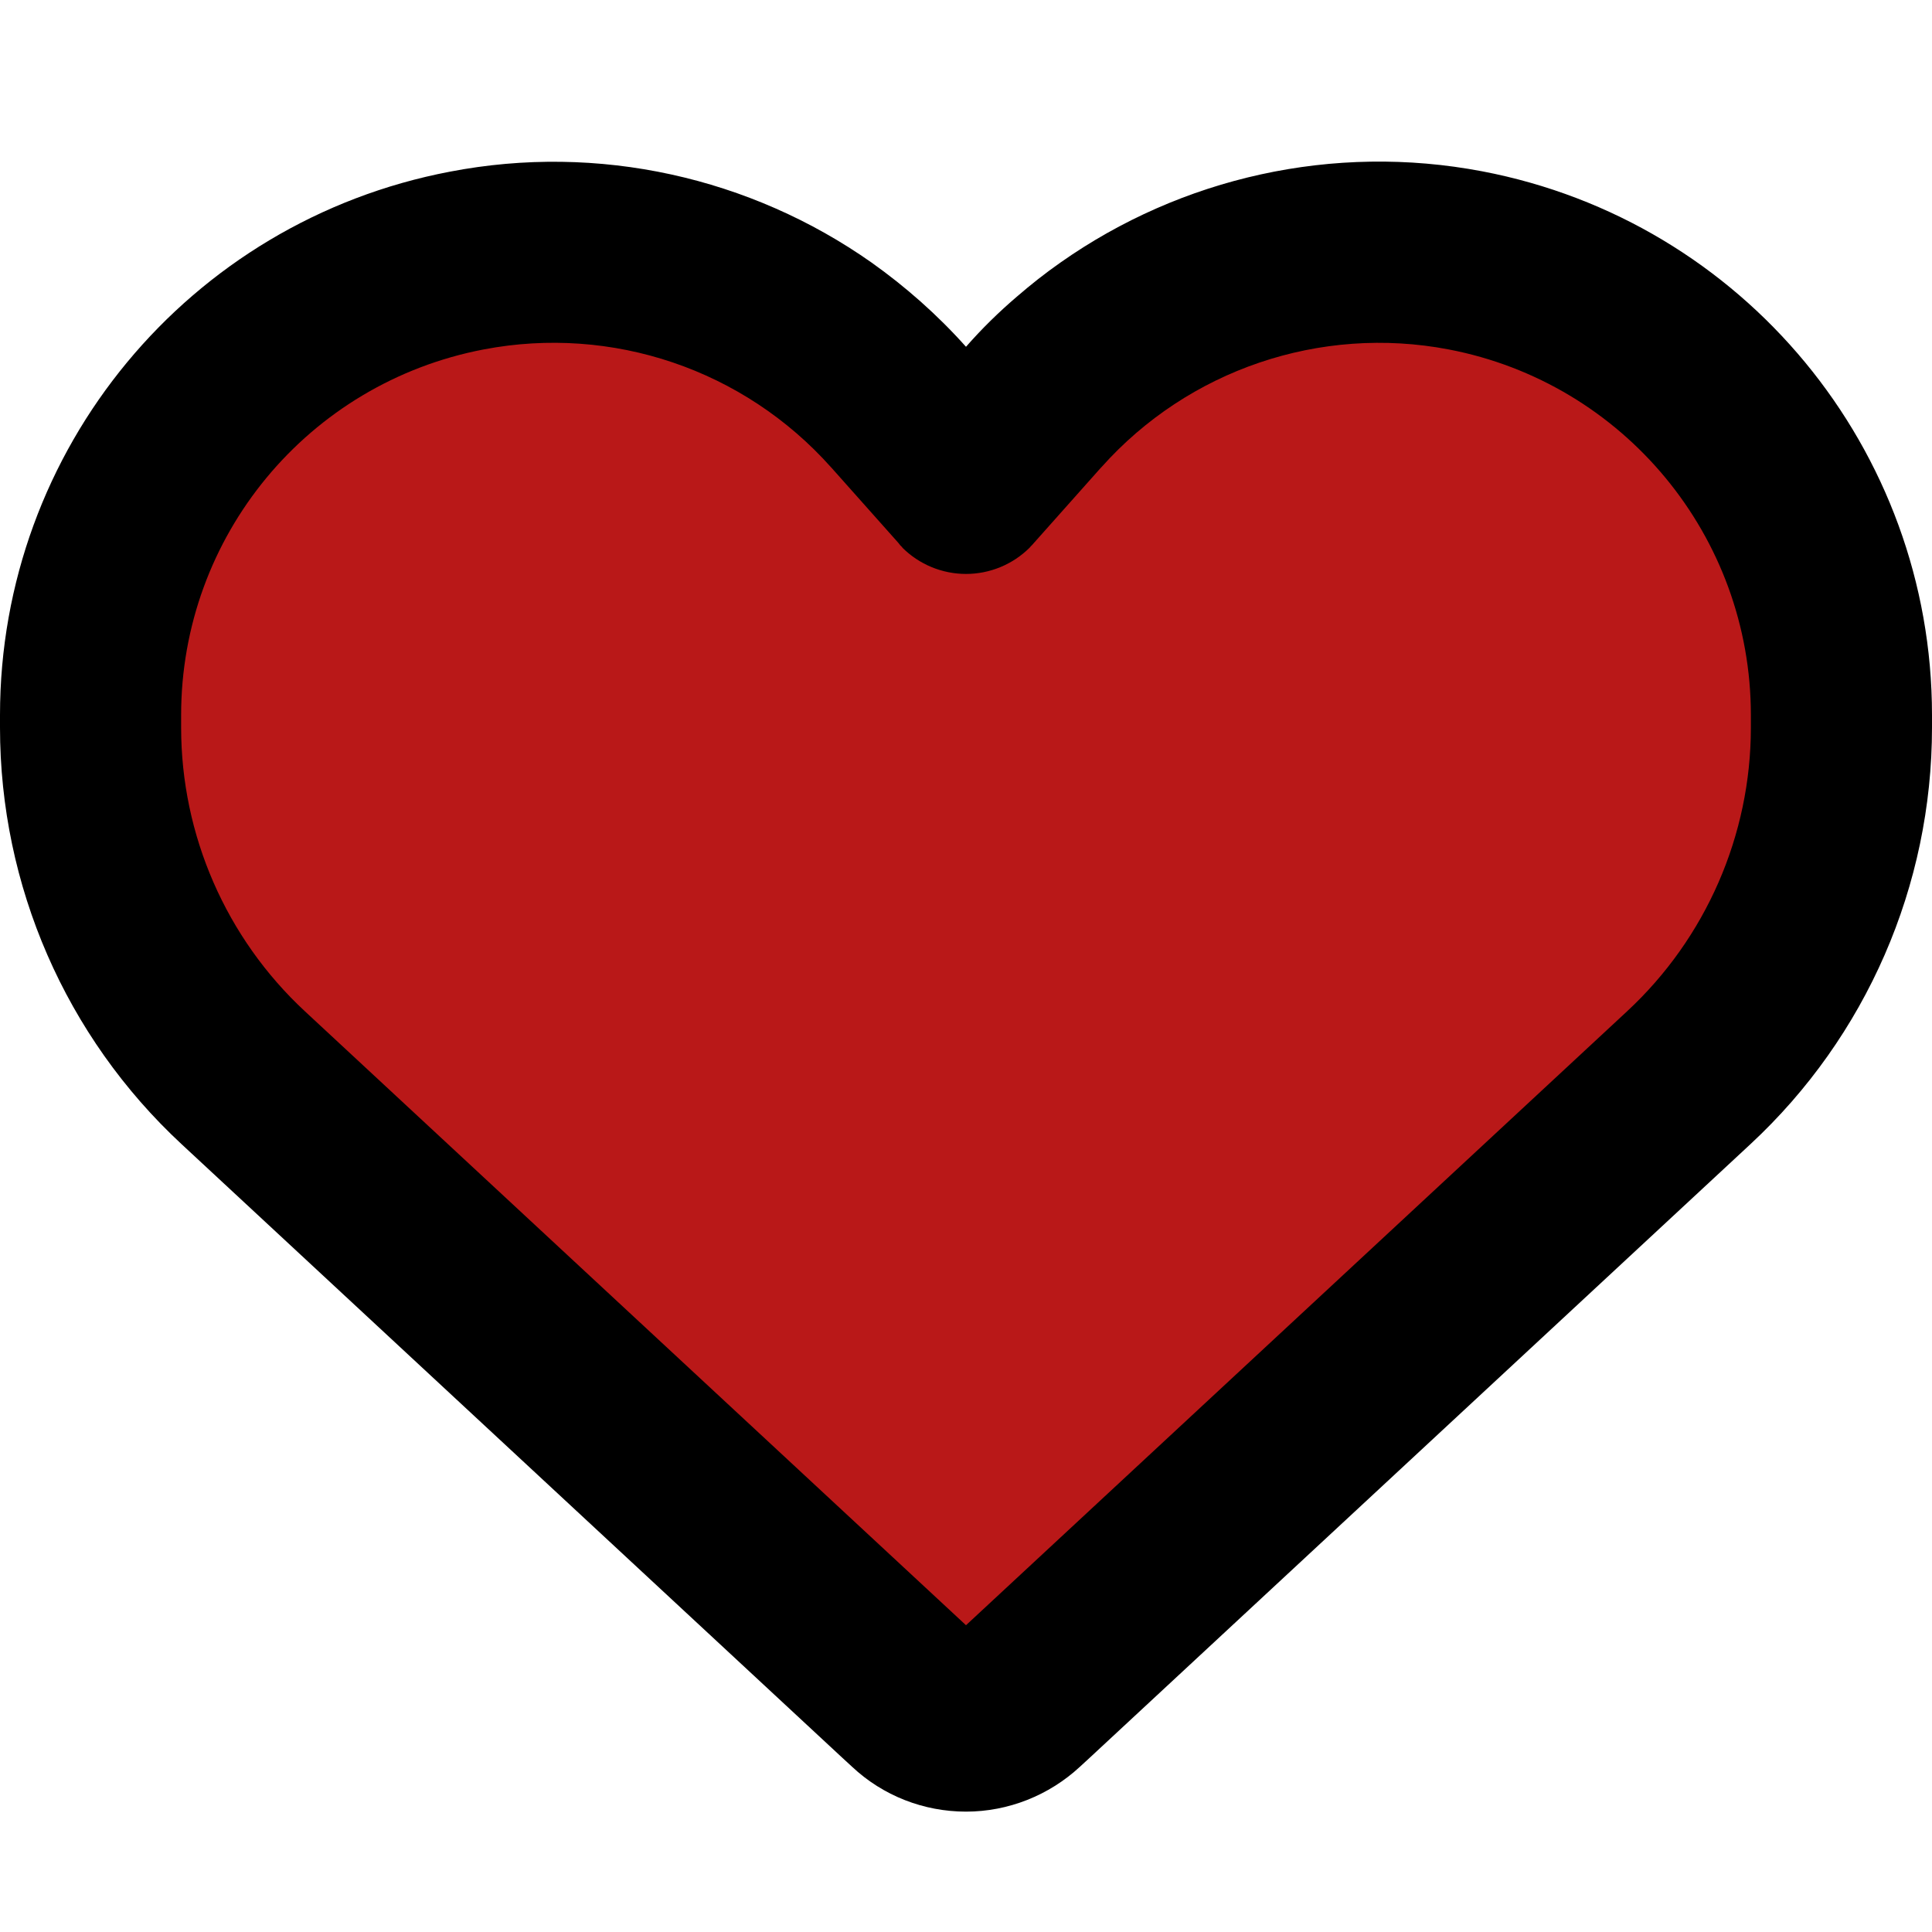
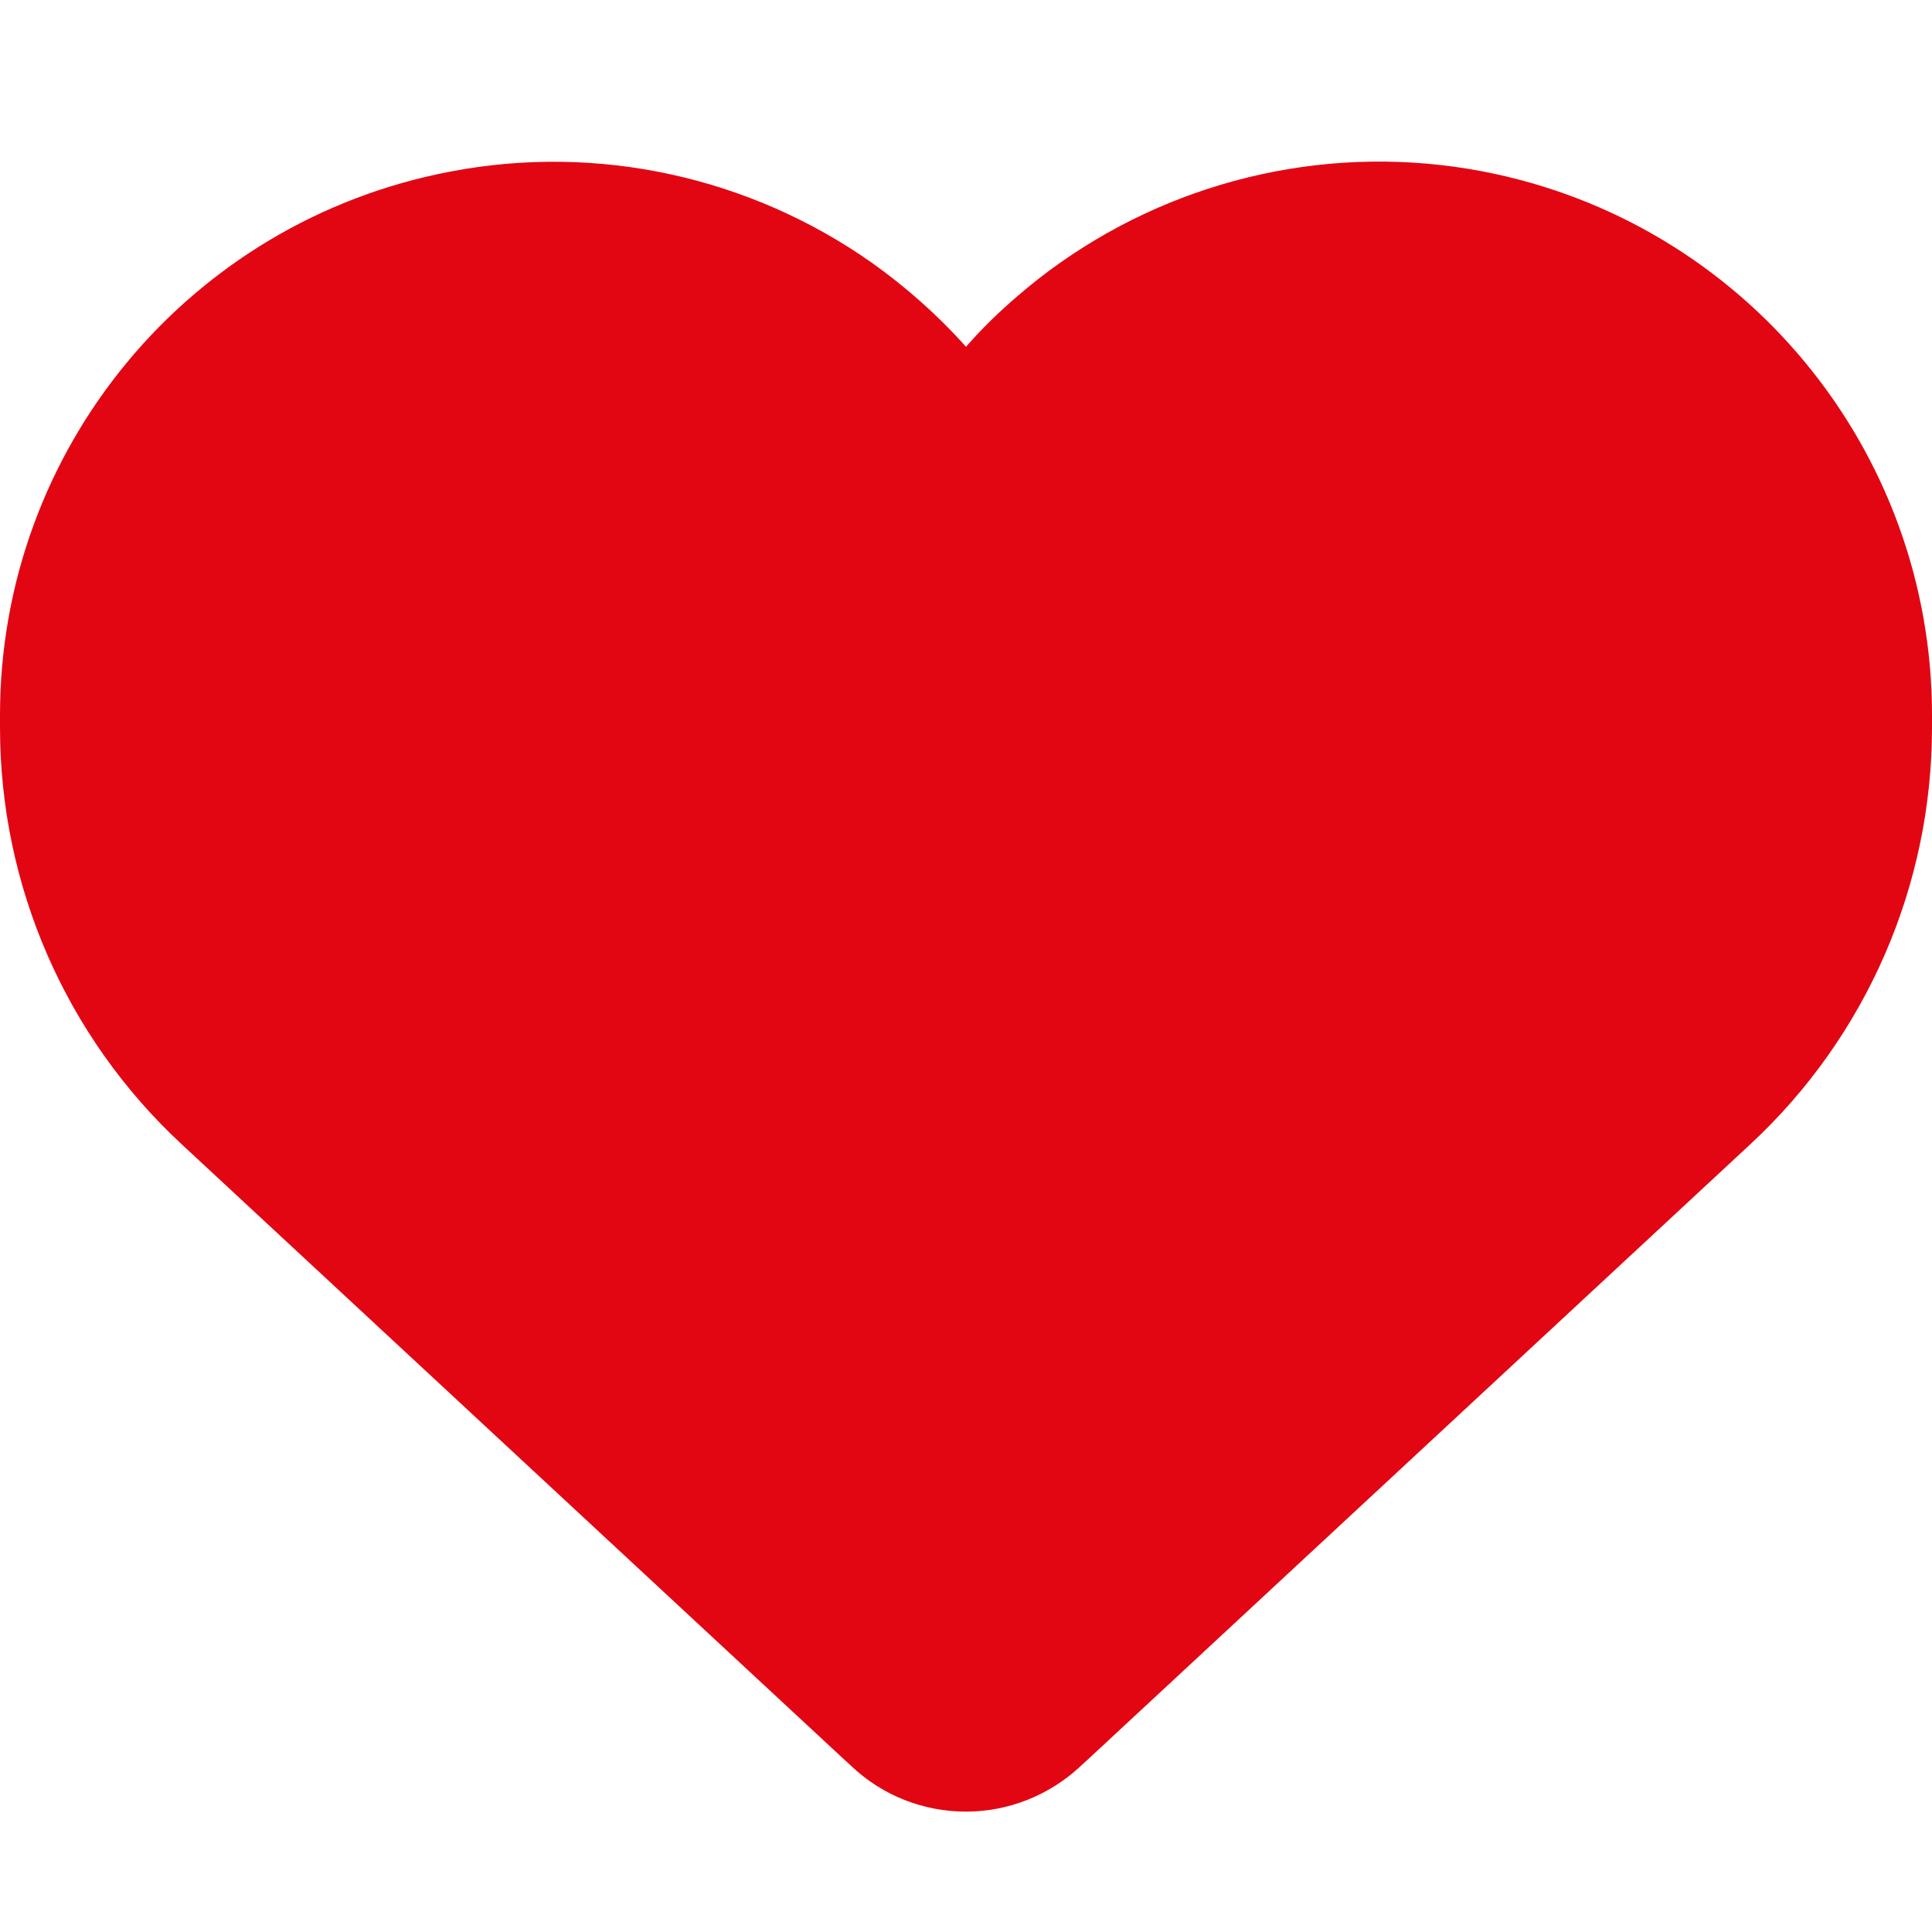
<svg xmlns="http://www.w3.org/2000/svg" version="1.1" id="Capa_1" x="0px" y="0px" viewBox="0 0 512 512" style="enable-background:new 0 0 512 512;" xml:space="preserve">
  <style type="text/css">
- 	.st0{fill:#B91818;}
+ 	.st0{fill:#E20613;}
</style>
  <circle class="st0" cx="155.2" cy="192.8" r="121.8" />
  <circle class="st0" cx="357.8" cy="192.8" r="121.8" />
  <ellipse class="st0" cx="256" cy="308.9" rx="135.3" ry="121.8" />
-   <path d="M225.8,468.2l-2.5-2.3L48.1,303.2C17.4,274.7,0,234.7,0,192.8v-3.3c0-70.4,50-130.8,119.2-144c39.4-7.6,79.7,1.5,111.8,24.1  c9,6.4,17.4,13.8,25,22.3c4.2-4.8,8.7-9.2,13.5-13.3c3.7-3.2,7.5-6.2,11.5-9l0,0c32.1-22.6,72.4-31.7,111.8-24.2  C462,58.6,512,119.1,512,189.5v3.3c0,41.9-17.4,81.9-48.1,110.4L288.7,465.9l-2.5,2.3c-8.2,7.6-19,11.9-30.2,11.9  S234,475.9,225.8,468.2L225.8,468.2z M239.1,145c-0.4-0.3-0.7-0.7-1-1.1l-17.8-20l-0.1-0.1l0,0c-23.1-25.9-58-37.7-92-31.2  C81.6,101.5,48,142.1,48,189.5v3.3c0,28.5,11.9,55.8,32.8,75.2L256,430.7L431.2,268c20.9-19.4,32.8-46.7,32.8-75.2v-3.3  c0-47.3-33.6-88-80.1-96.9c-34-6.5-69,5.4-92,31.2c0,0,0,0-0.1,0.1s0,0-0.1,0.1l-17.8,20c-0.3,0.4-0.7,0.7-1,1.1  c-4.5,4.5-10.6,7-16.9,7s-12.4-2.5-16.9-7V145z" />
+   <path class="st0" d="M225.8,468.2l-2.5-2.3L48.1,303.2C17.4,274.7,0,234.7,0,192.8v-3.3c0-70.4,50-130.8,119.2-144  c39.4-7.6,79.7,1.5,111.8,24.1c9,6.4,17.4,13.8,25,22.3c4.2-4.8,8.7-9.2,13.5-13.3c3.7-3.2,7.5-6.2,11.5-9l0,0  c32.1-22.6,72.4-31.7,111.8-24.2C462,58.6,512,119.1,512,189.5v3.3c0,41.9-17.4,81.9-48.1,110.4L288.7,465.9l-2.5,2.3  c-8.2,7.6-19,11.9-30.2,11.9S234,475.9,225.8,468.2L225.8,468.2z M239.1,145c-0.4-0.3-0.7-0.7-1-1.1l-17.8-20l-0.1-0.1l0,0  c-23.1-25.9-58-37.7-92-31.2C81.6,101.5,48,142.1,48,189.5v3.3c0,28.5,11.9,55.8,32.8,75.2L256,430.7L431.2,268  c20.9-19.4,32.8-46.7,32.8-75.2v-3.3c0-47.3-33.6-88-80.1-96.9c-34-6.5-69,5.4-92,31.2c0,0,0,0-0.1,0.1s0,0-0.1,0.1l-17.8,20  c-0.3,0.4-0.7,0.7-1,1.1c-4.5,4.5-10.6,7-16.9,7s-12.4-2.5-16.9-7V145z" />
</svg>
